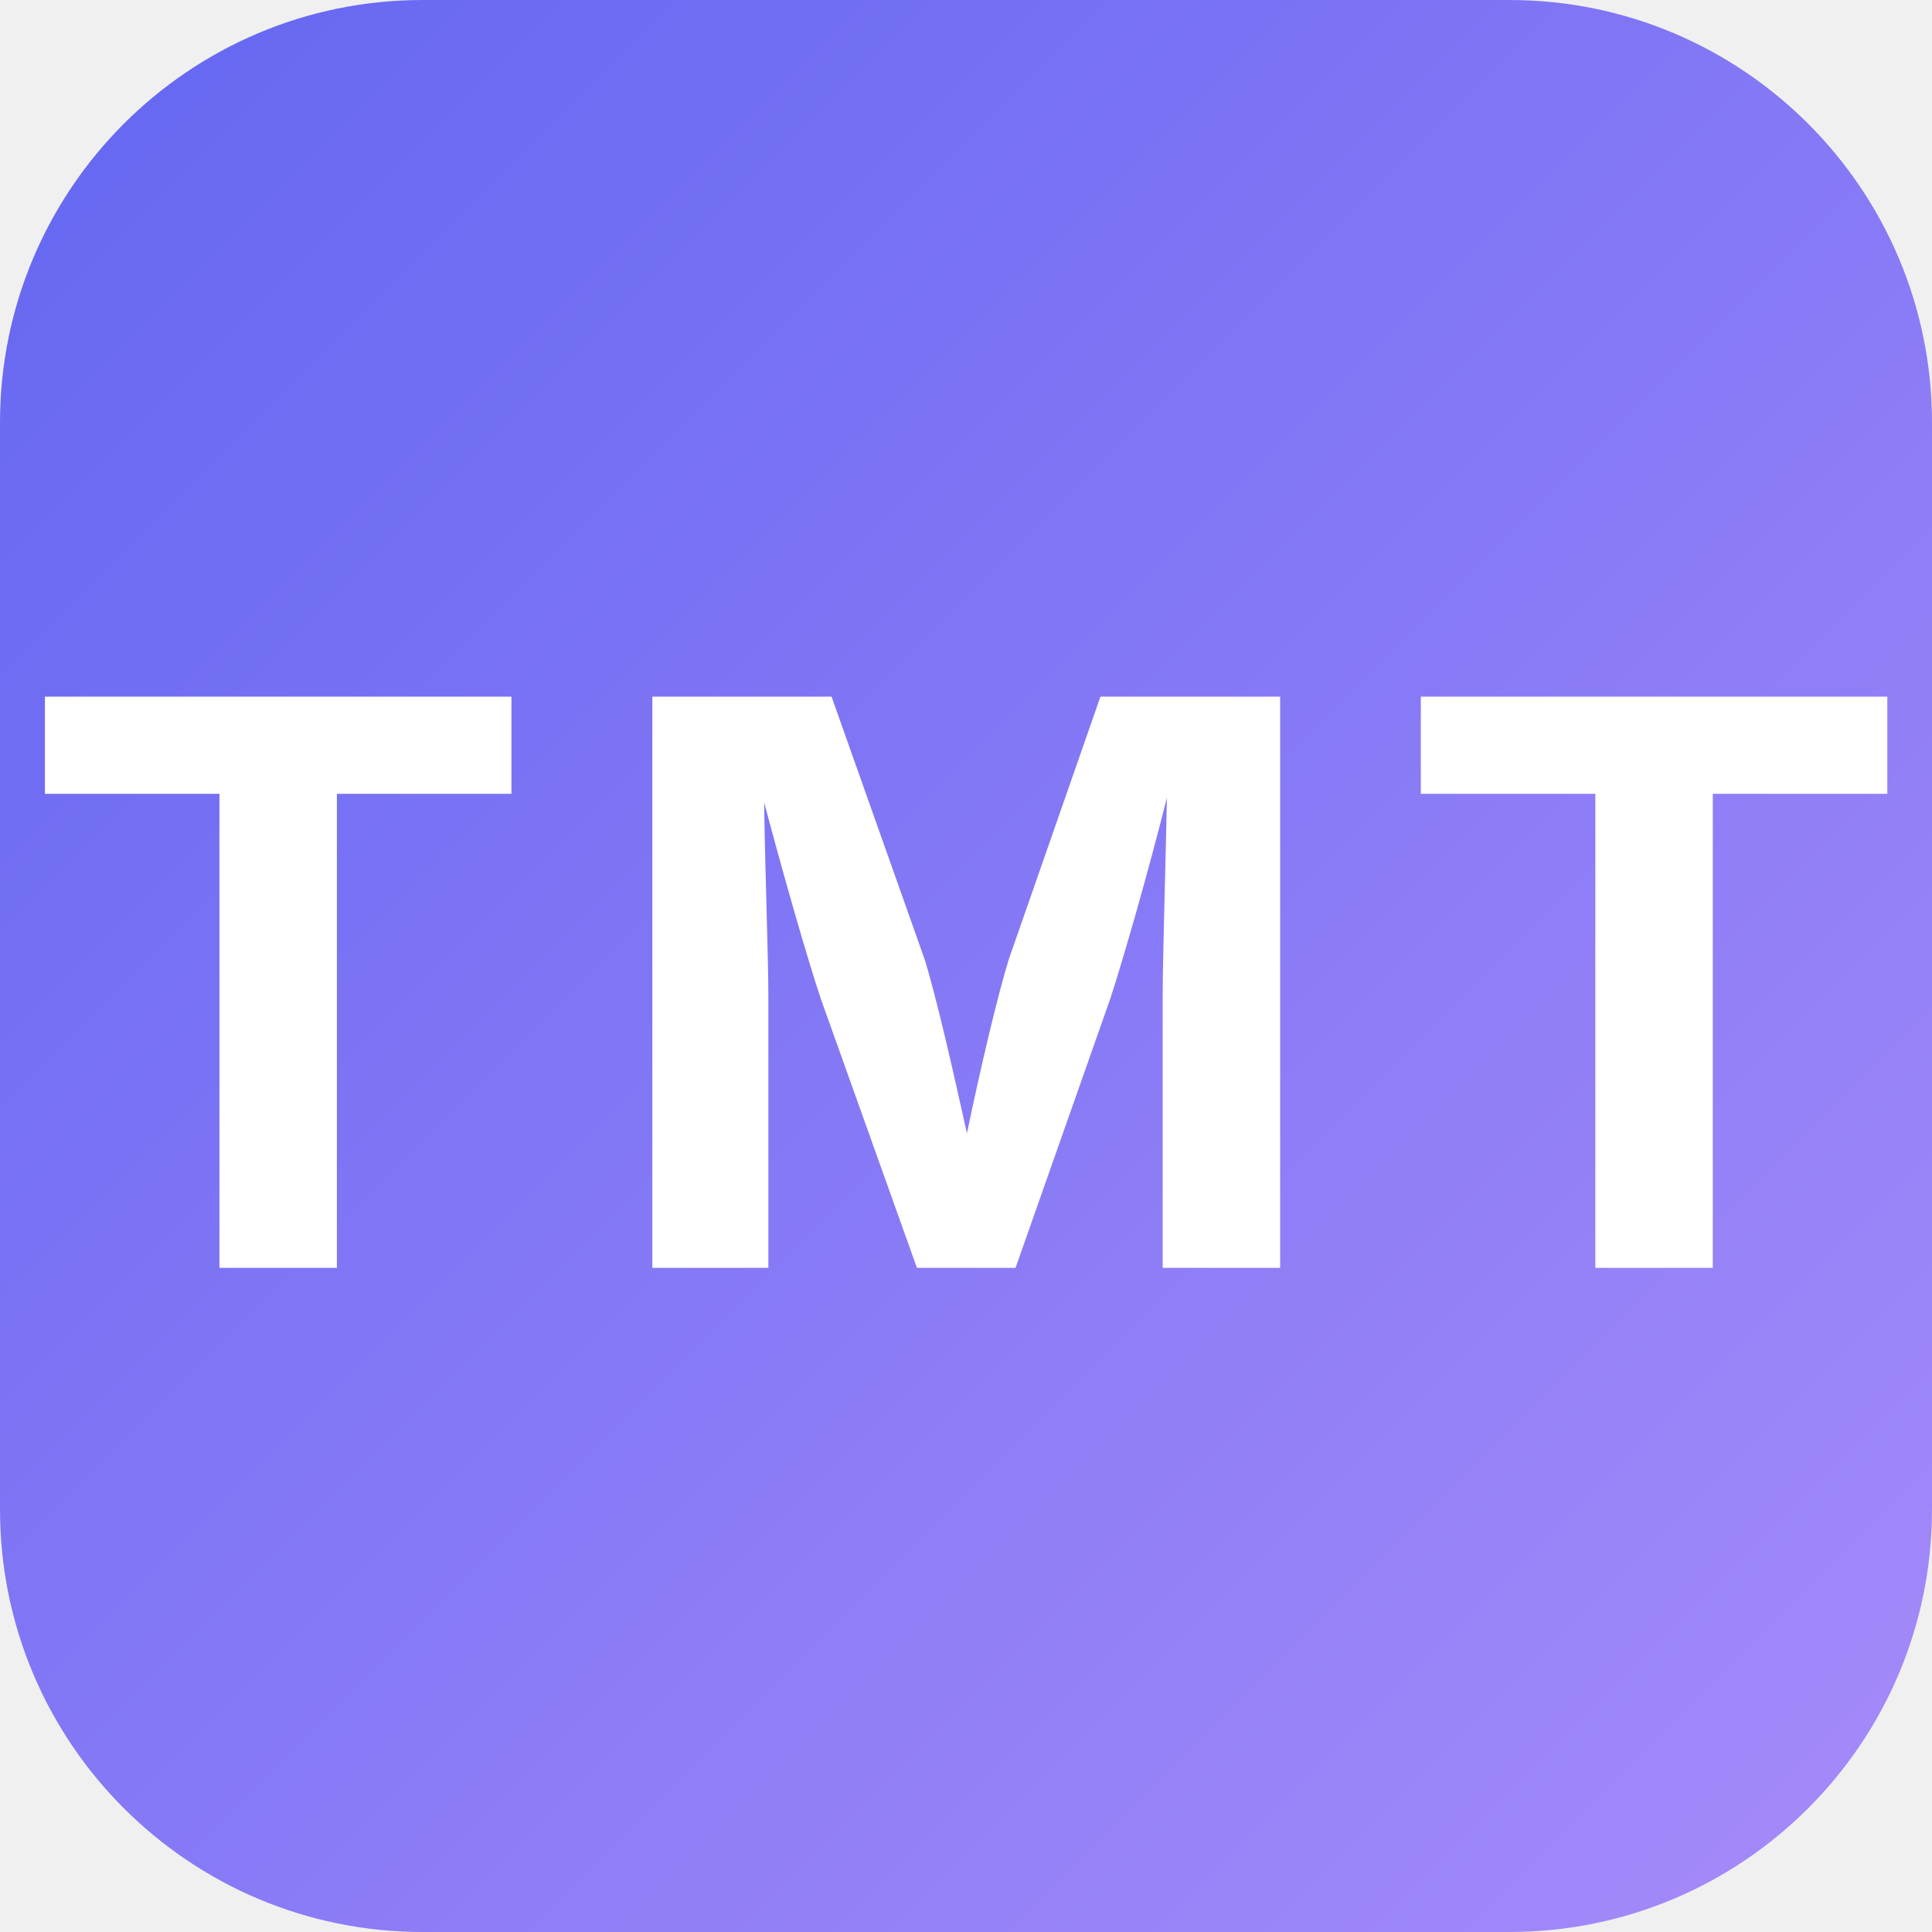
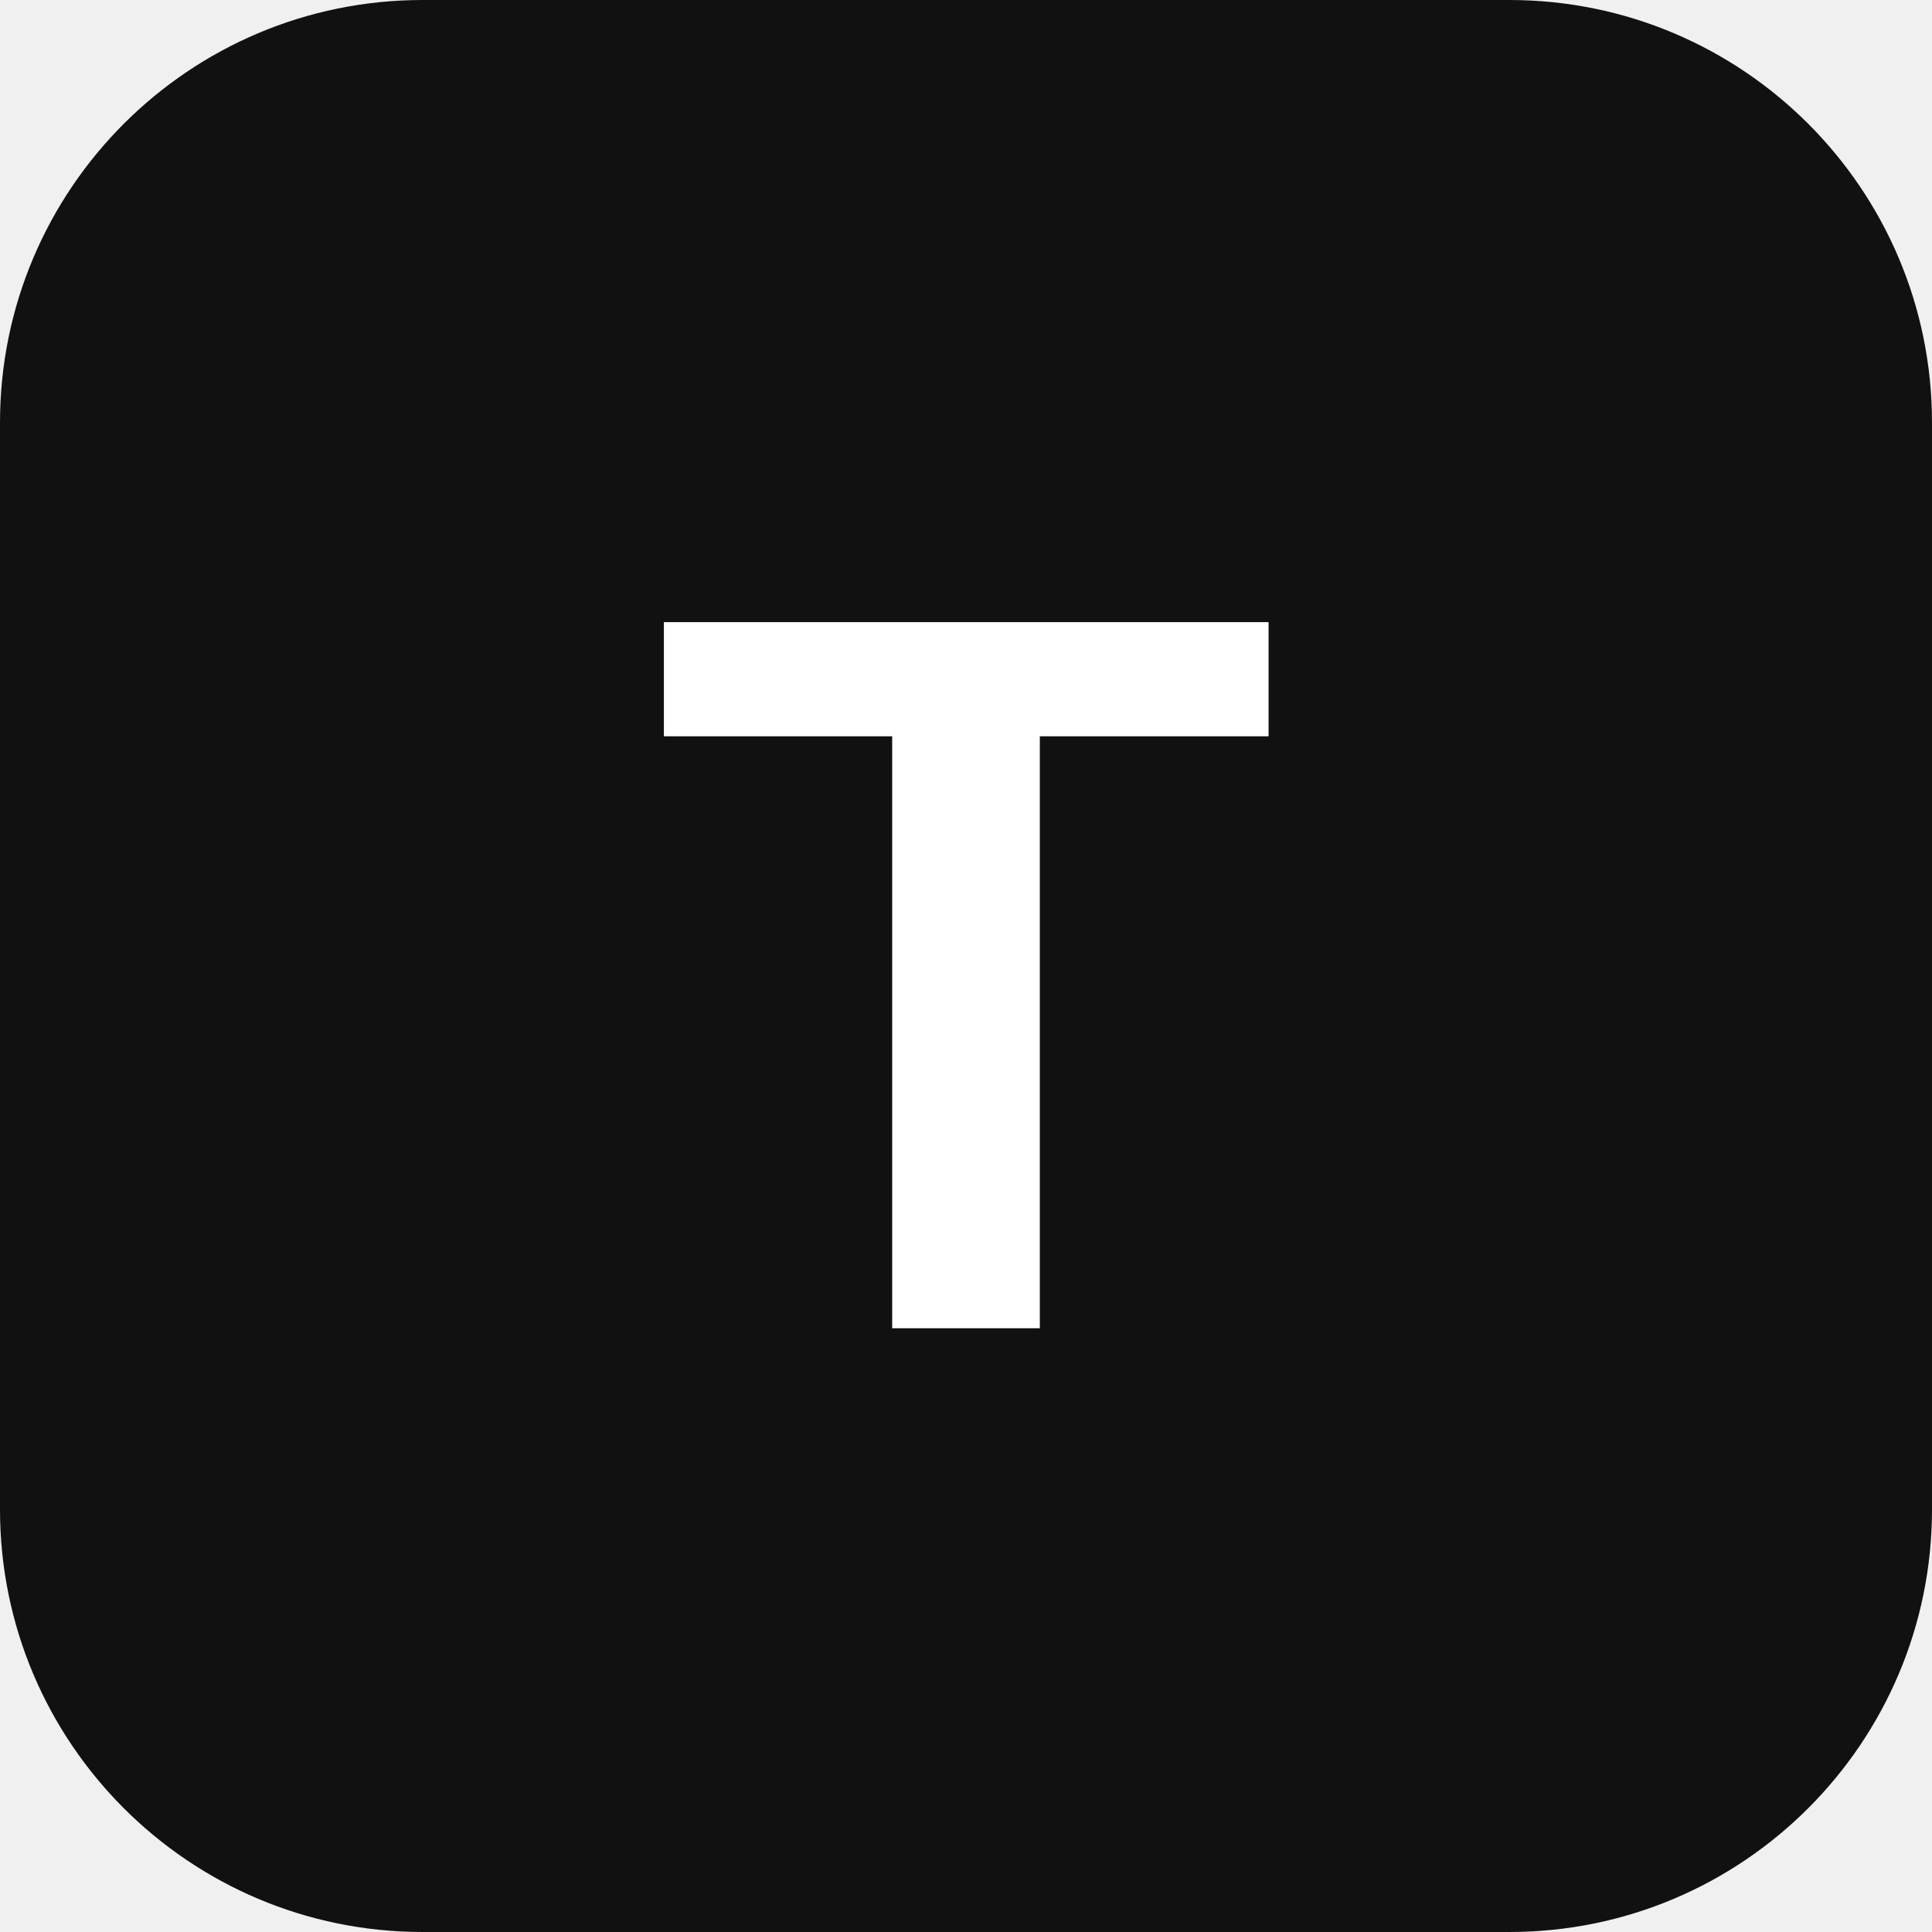
<svg xmlns="http://www.w3.org/2000/svg" viewBox="0 0 64 64" width="64" height="64">
-   <defs>
-     <linearGradient id="g" x1="0%" y1="0%" x2="100%" y2="100%">
-       <stop offset="0%" stop-color="#6366F1" />
-       <stop offset="100%" stop-color="#A78BFA" />
-     </linearGradient>
-   </defs>
-   <rect width="64" height="64" rx="14" fill="url(#g)" />
-   <text x="32" y="42" font-family="'Space Grotesk', Inter, Arial, sans-serif" font-size="26" font-weight="700" fill="white" text-anchor="middle" letter-spacing="2">TMT</text>
+   <rect width="64" height="64" rx="14" fill="#111" />
+   <text x="32" y="44" font-family="system-ui, Arial, sans-serif" font-size="34" font-weight="600" fill="#fff" text-anchor="middle">T</text>
</svg>
